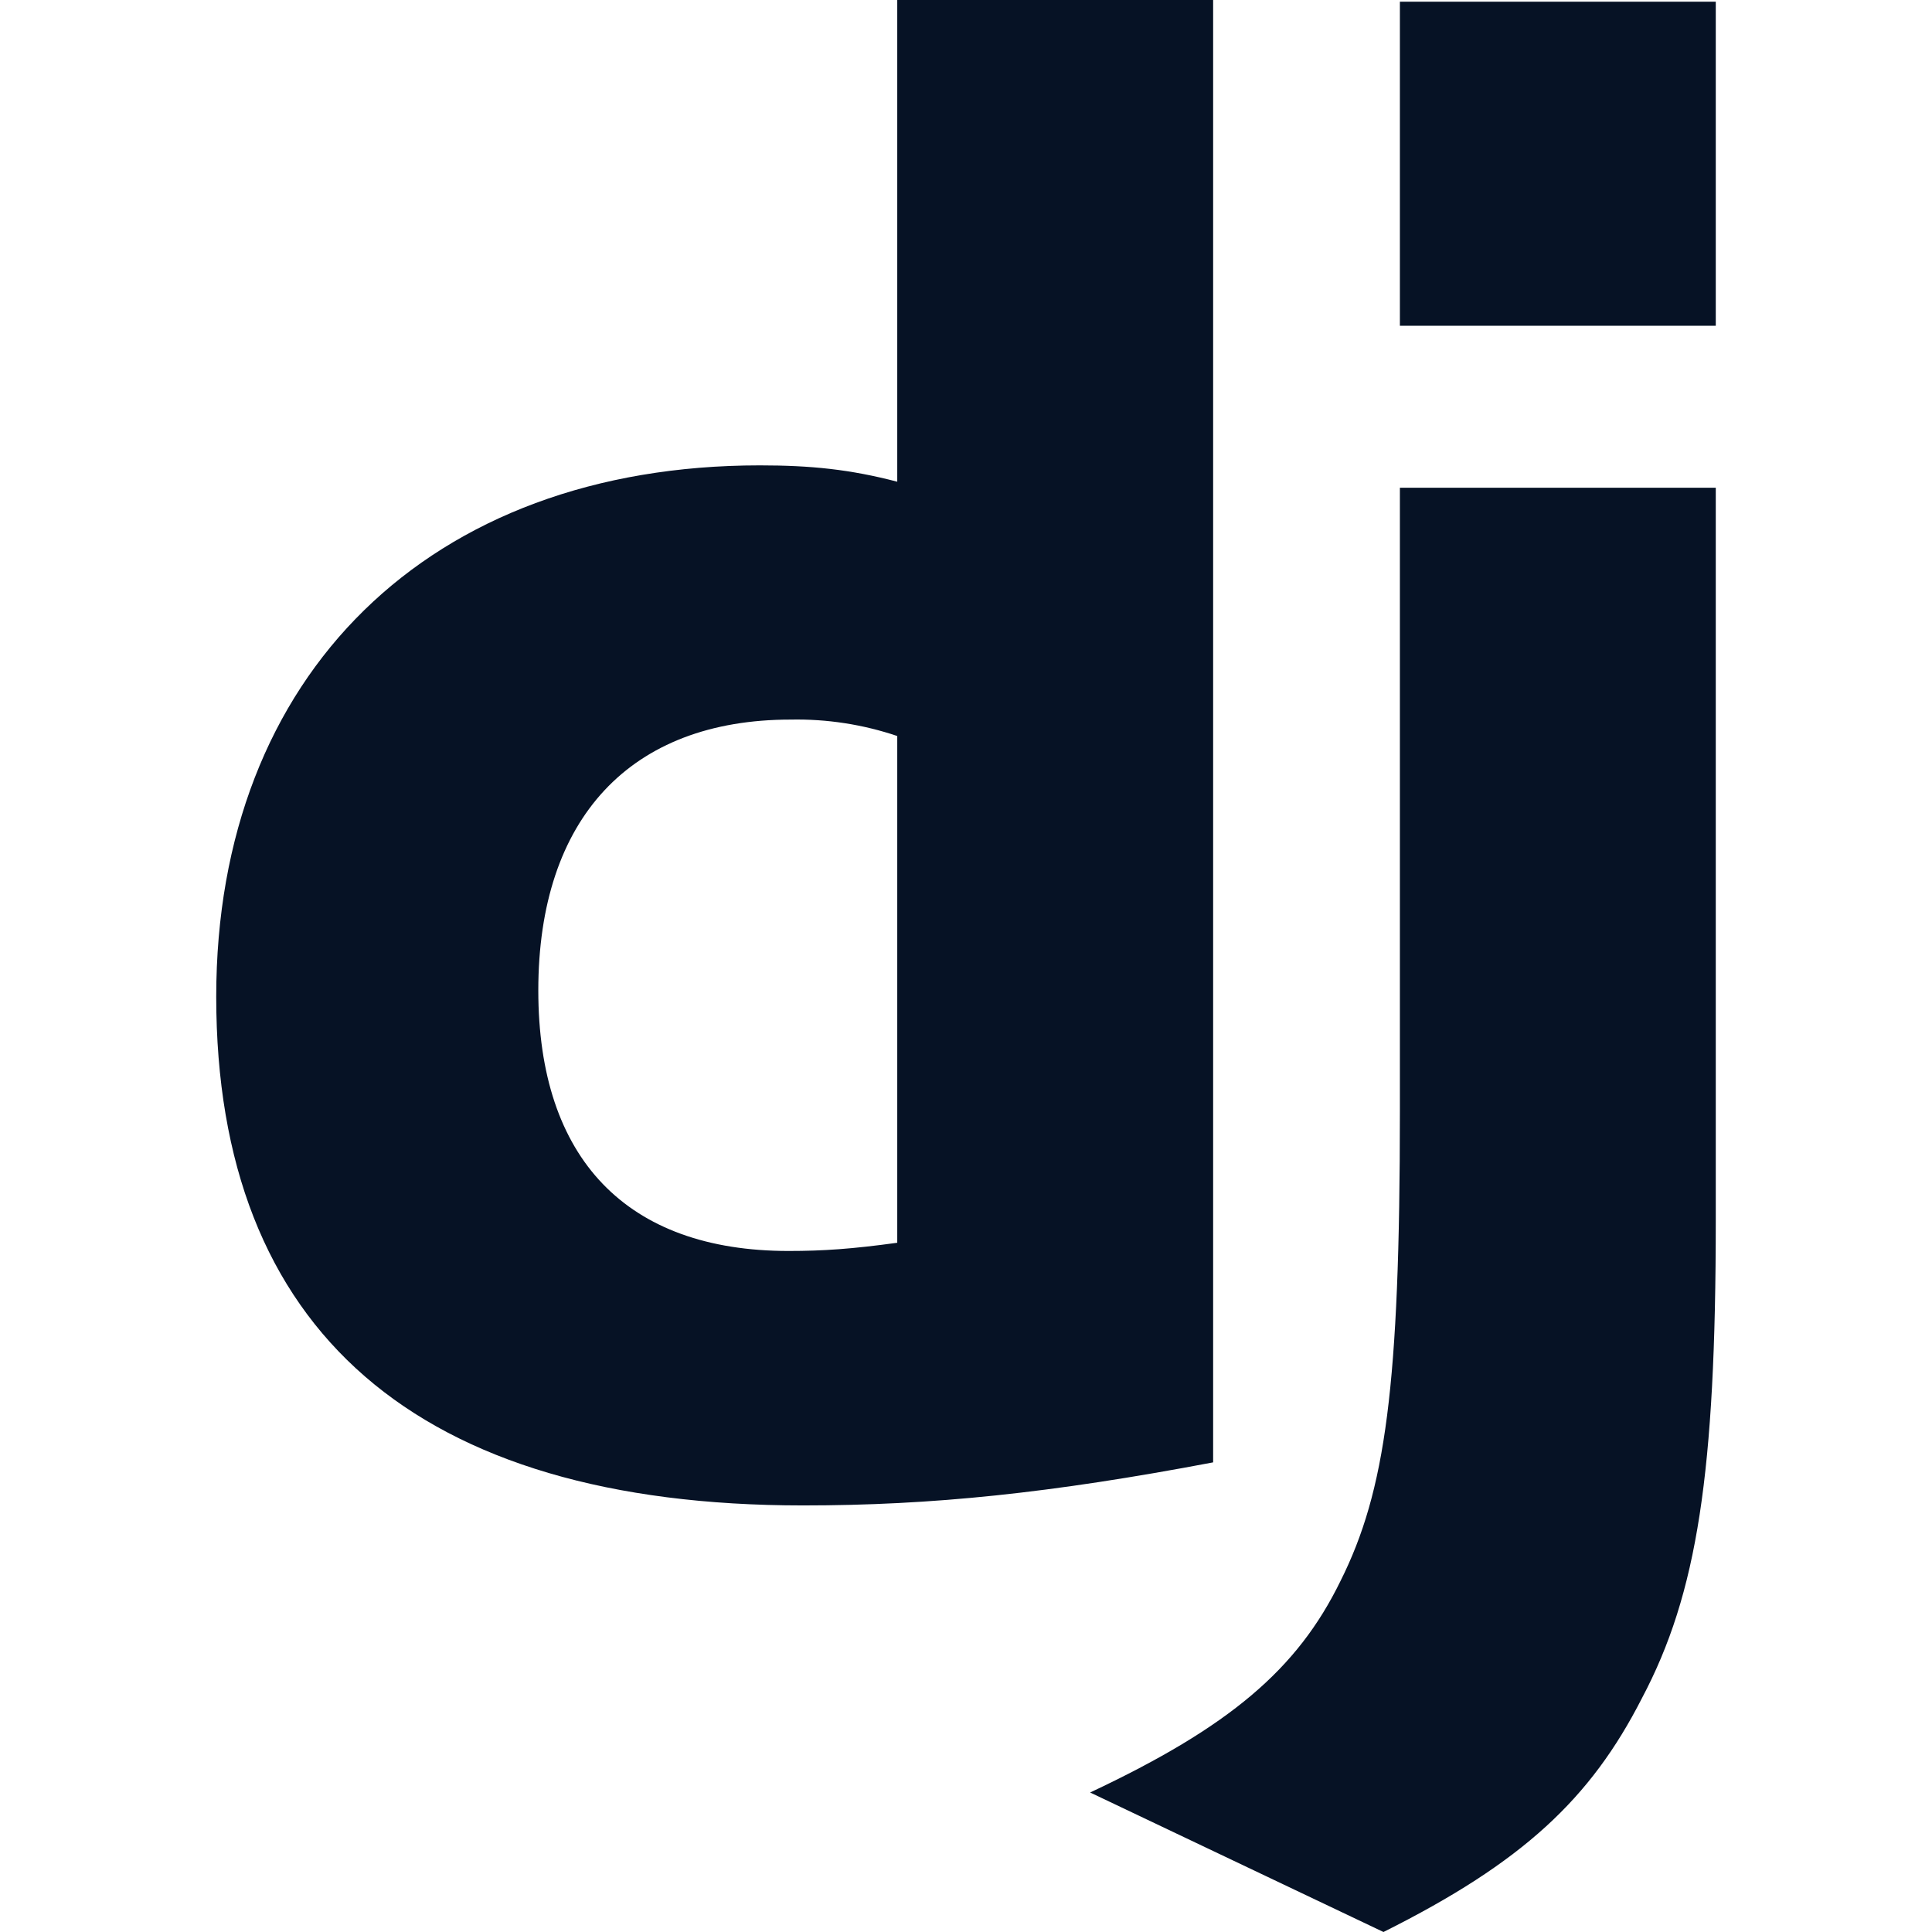
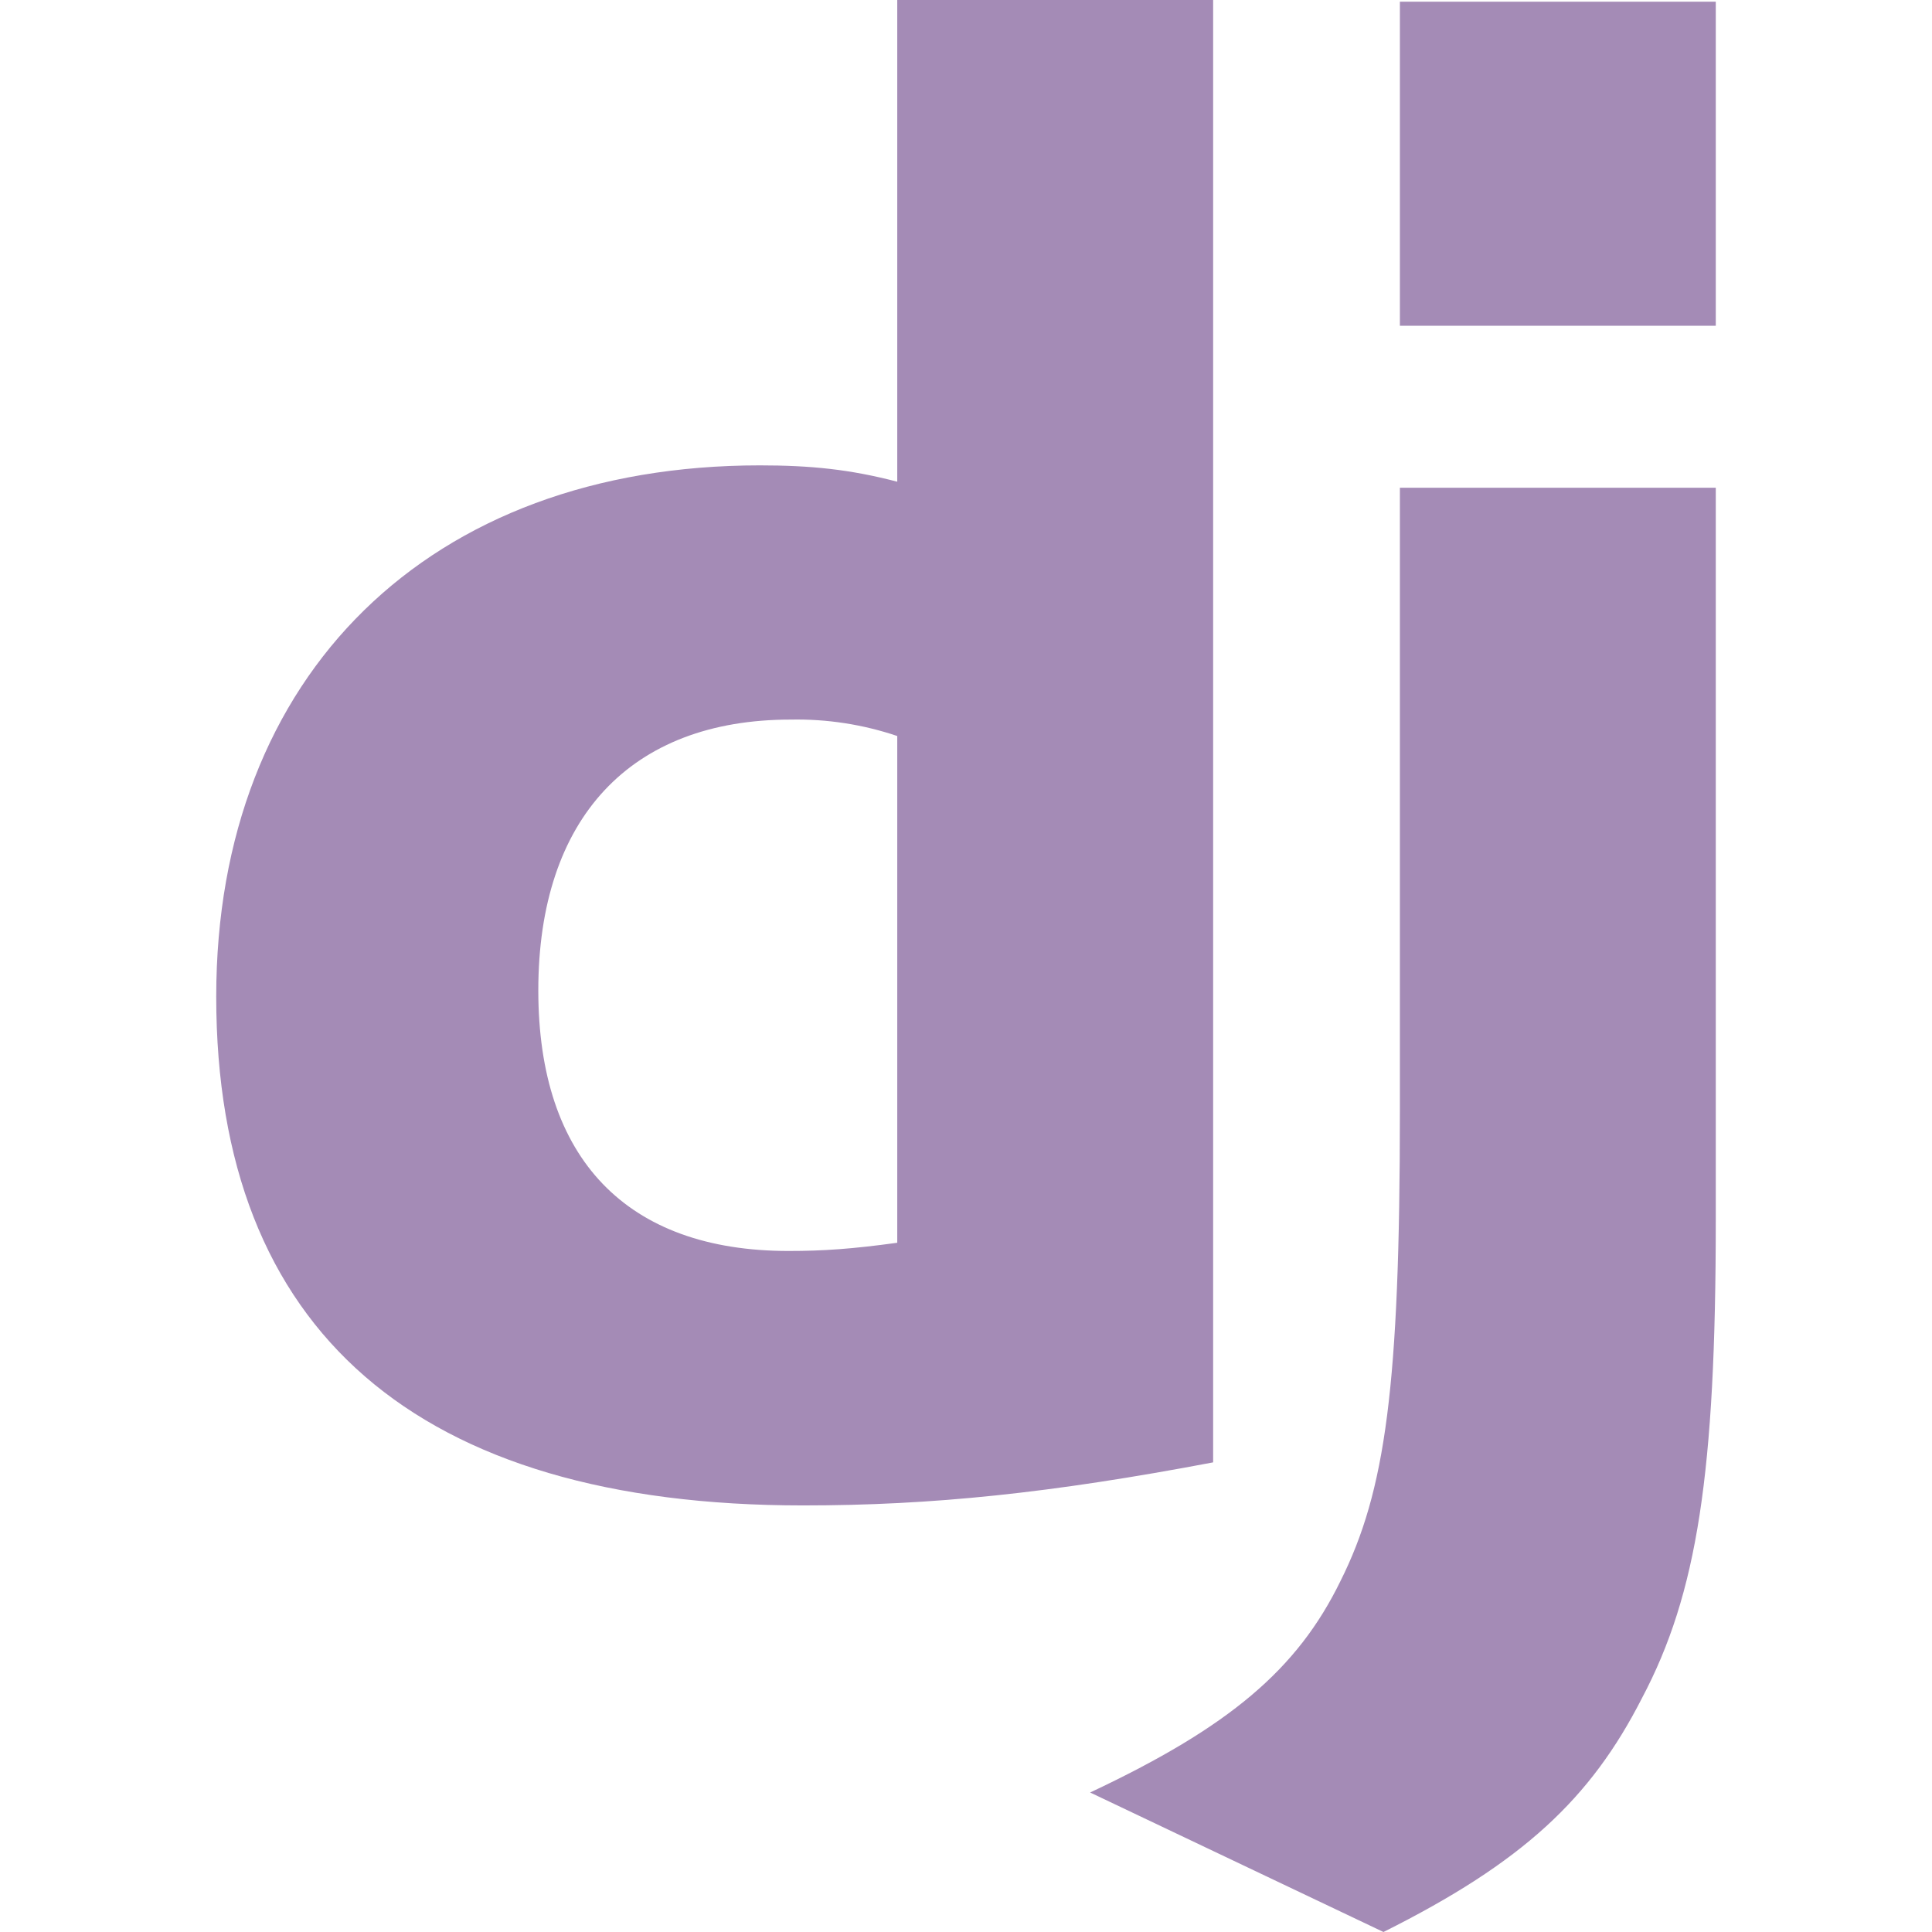
- <svg xmlns="http://www.w3.org/2000/svg" role="img" viewBox="0 0 24 24" fill="#061225">
+ <svg xmlns="http://www.w3.org/2000/svg" role="img" viewBox="0 0 24 24" fill="#a48bb6">
  <path d="M11.146 0h3.924v18.166c-2.013.382-3.491.535-5.096.535-4.791 0-7.288-2.166-7.288-6.32 0-4.002 2.65-6.6 6.753-6.6.637 0 1.121.05 1.707.203zm0 9.143a3.894 3.894 0 00-1.325-.204c-1.988 0-3.134 1.223-3.134 3.365 0 2.09 1.096 3.236 3.109 3.236.433 0 .79-.025 1.35-.102V9.142zM21.314 6.06v9.098c0 3.134-.229 4.638-.917 5.937-.637 1.249-1.478 2.039-3.211 2.905l-3.644-1.733c1.733-.815 2.574-1.53 3.109-2.625.561-1.121.739-2.421.739-5.835V6.059h3.924zM17.39.021h3.924v4.026H17.39z" />
</svg>
